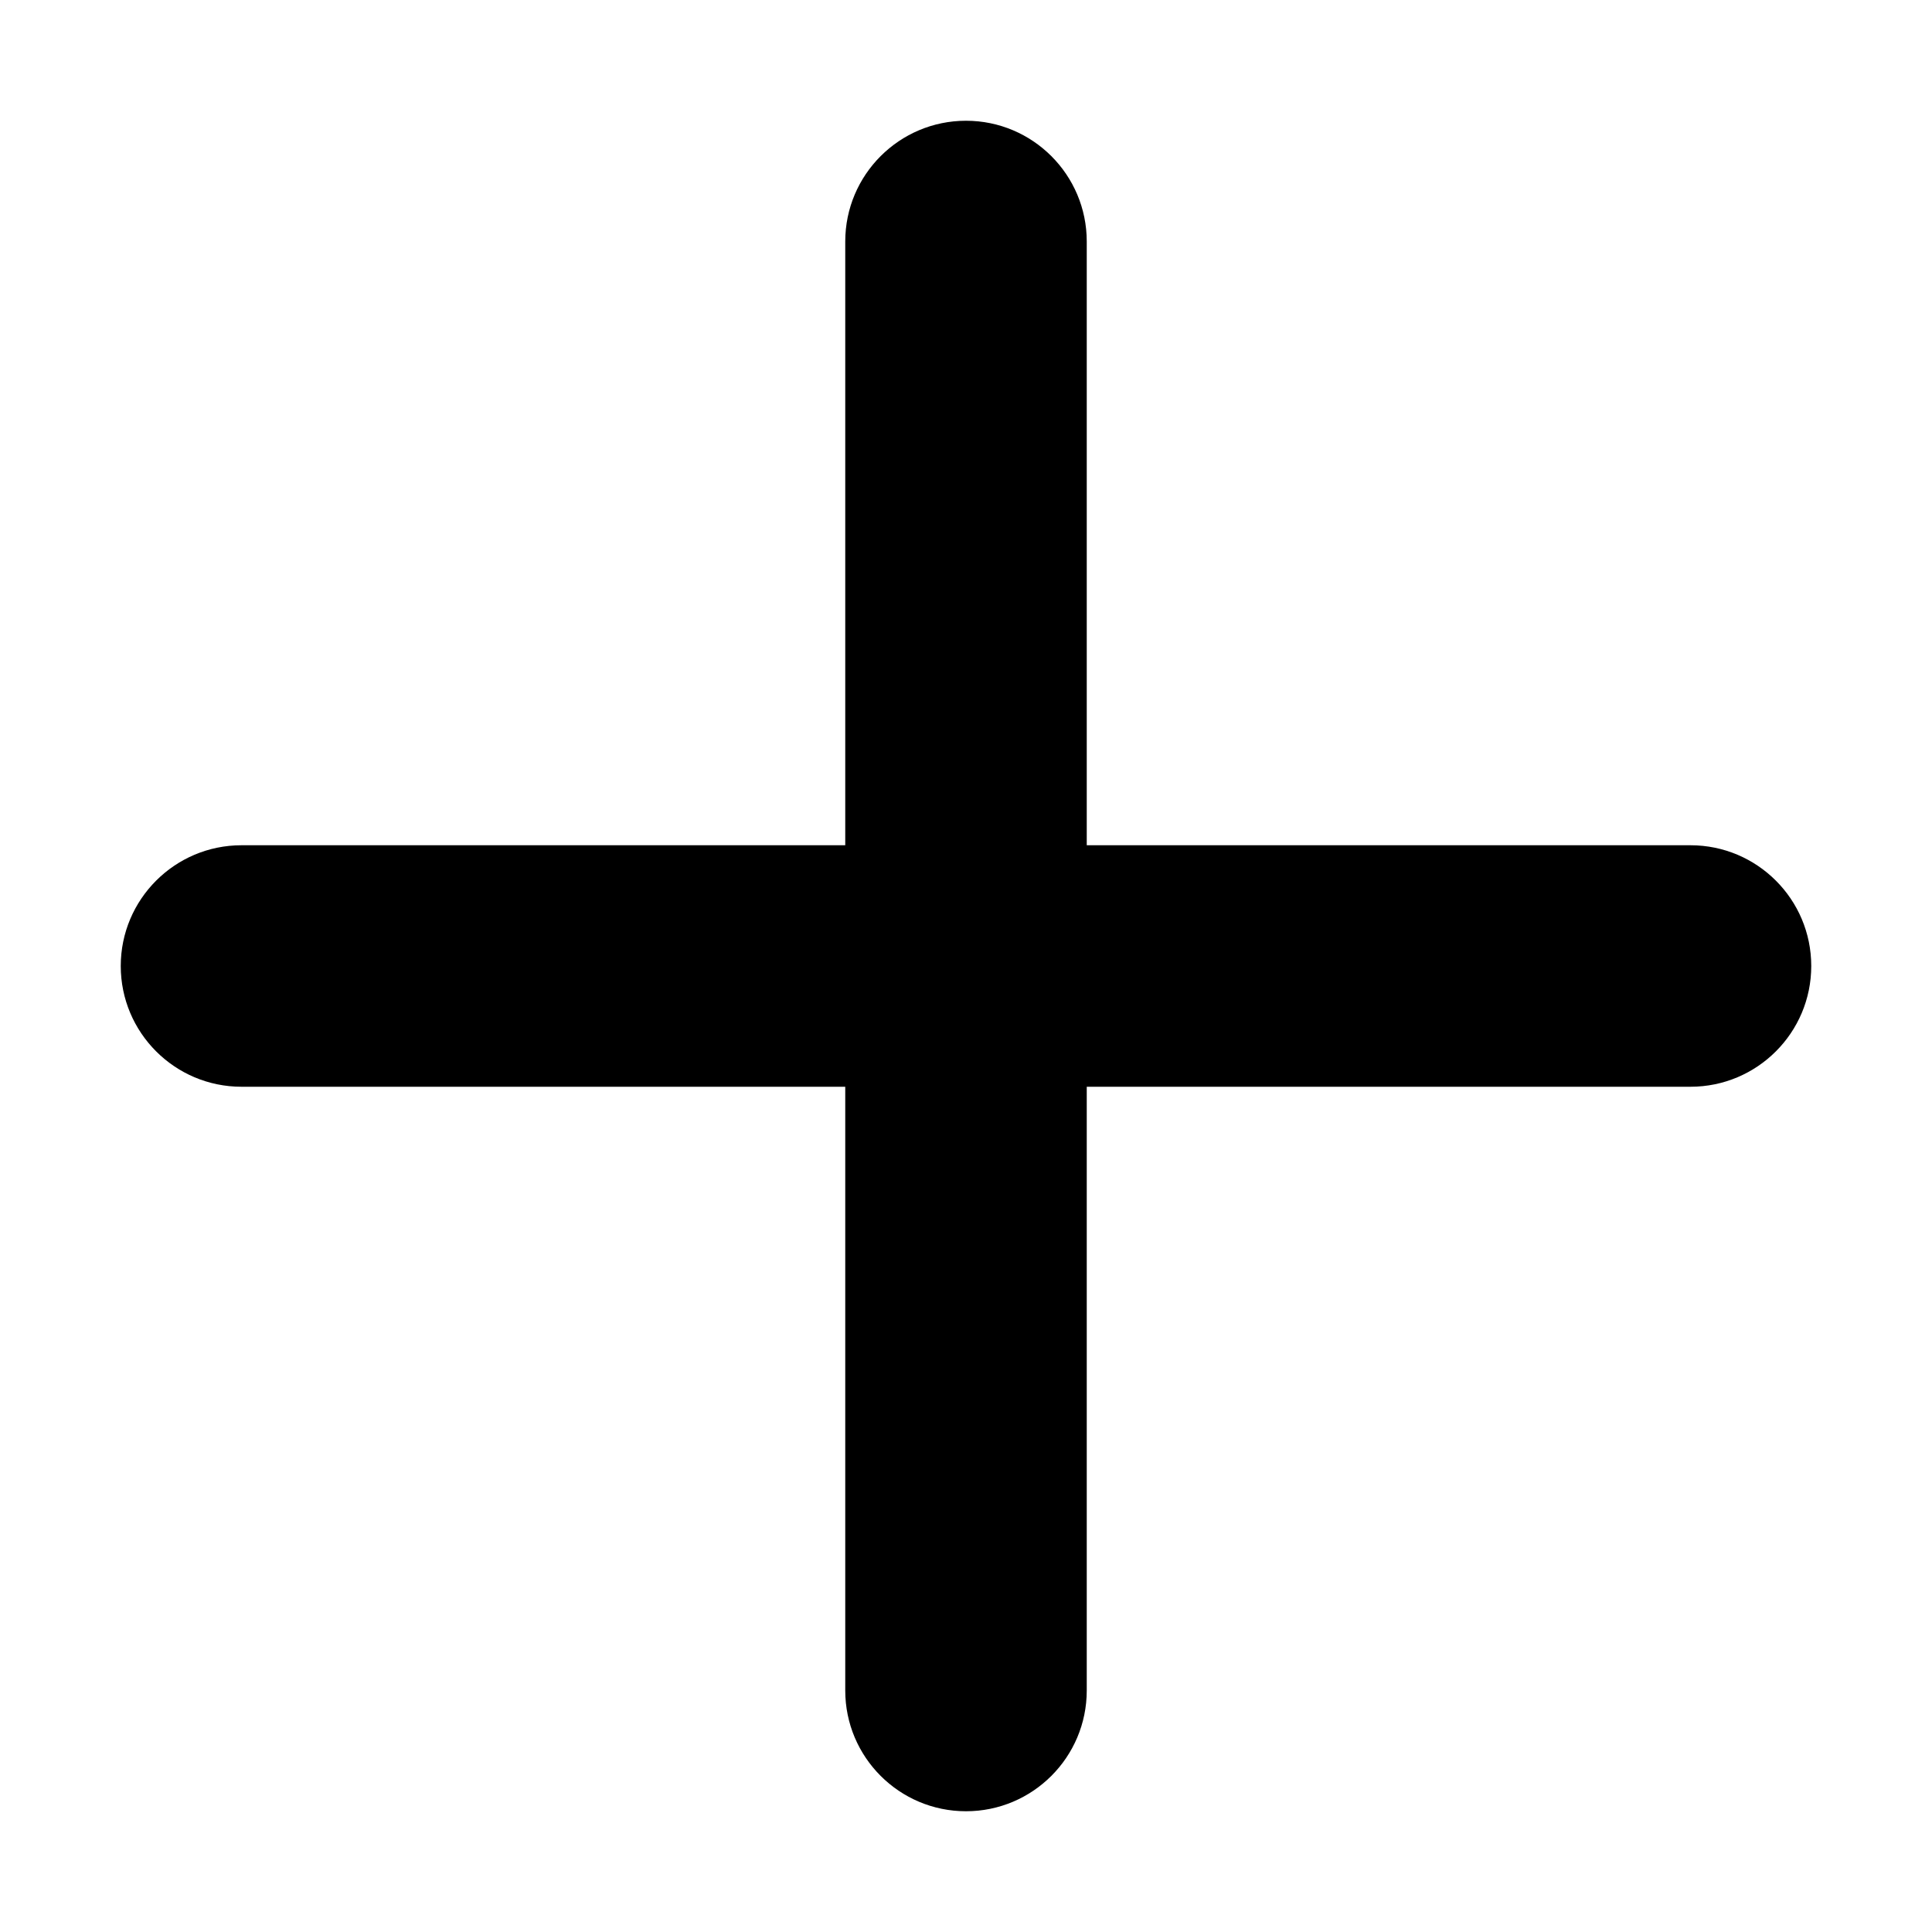
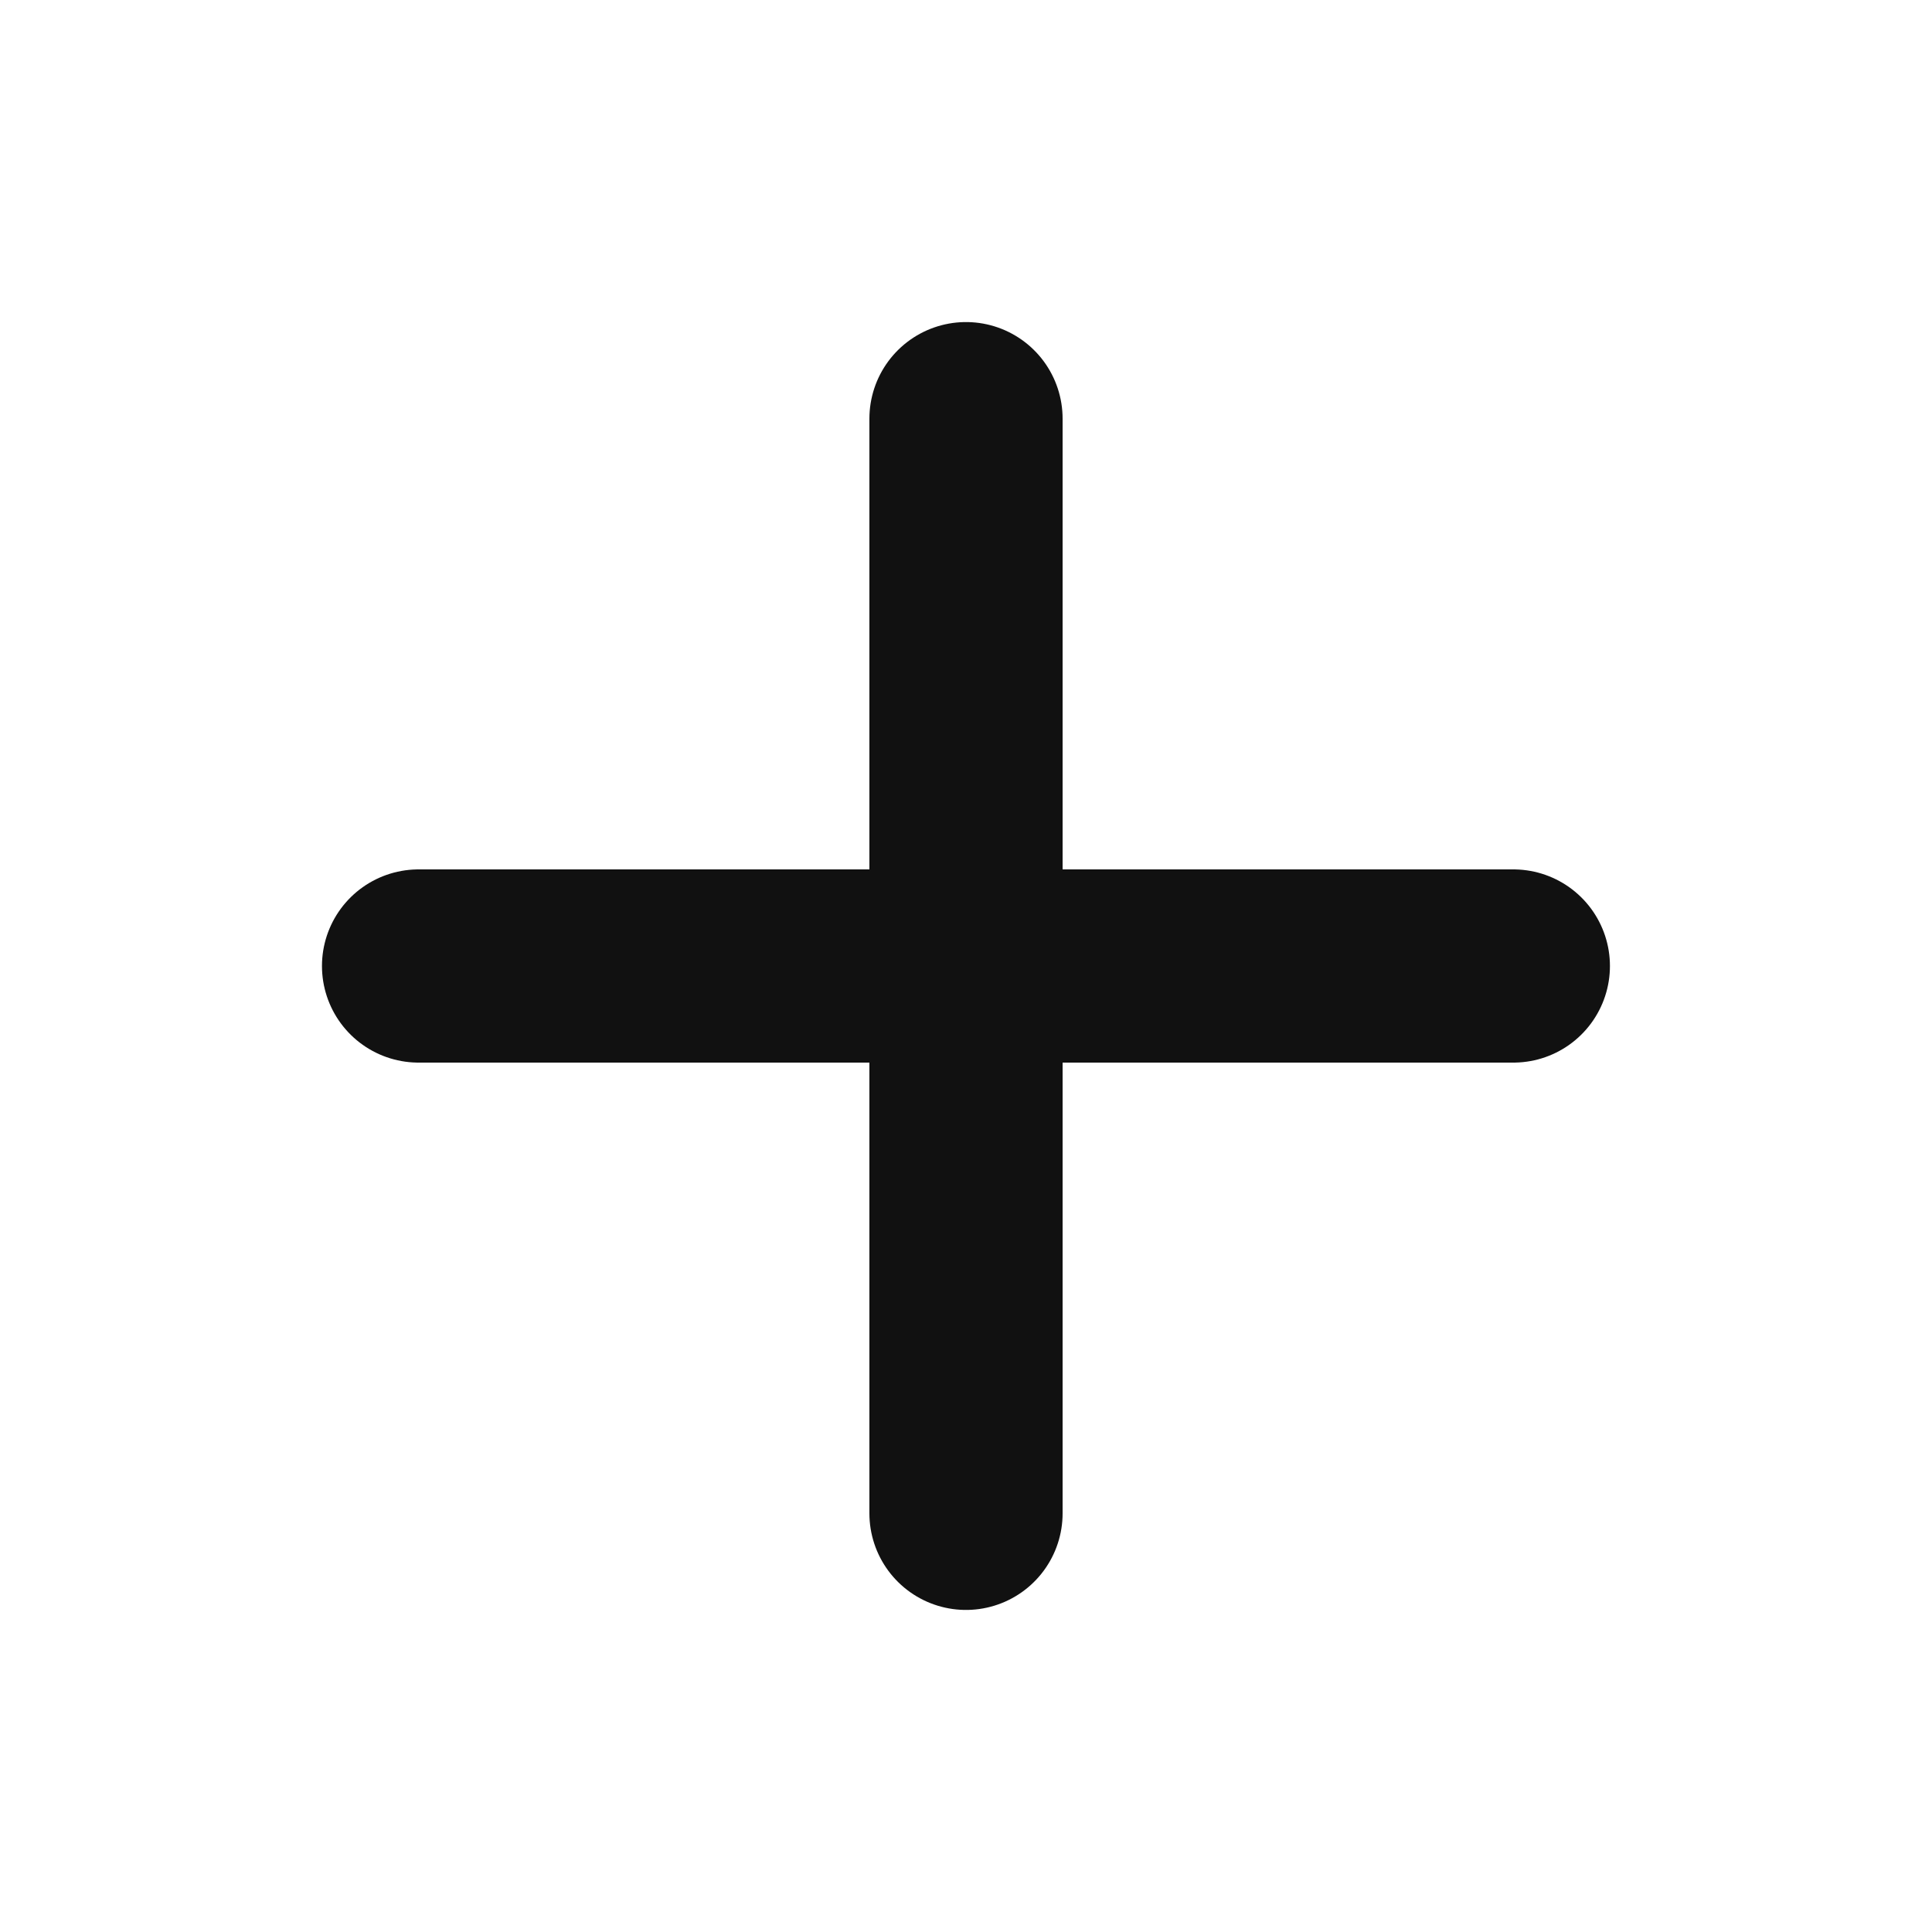
- <svg xmlns="http://www.w3.org/2000/svg" height="32px" id="Layer_1" style="enable-background:new 0 0 32 32;" version="1.1" viewBox="0 0 32 32" width="32px" xml:space="preserve">
-   <path d="M28,14H18V4c0-1.104-0.896-2-2-2s-2,0.896-2,2v10H4c-1.104,0-2,0.896-2,2s0.896,2,2,2h10v10c0,1.104,0.896,2,2,2  s2-0.896,2-2V18h10c1.104,0,2-0.896,2-2S29.104,14,28,14z" />
+ <svg xmlns="http://www.w3.org/2000/svg" width="20" height="20" viewBox="0 0 20 20" fill="none">
+   <path d="M4.333 10H15.666" stroke="#111111" stroke-width="2" stroke-linecap="round" />
+   <path d="M10 4.334L10 15.666" stroke="#111111" stroke-width="2" stroke-linecap="round" />
</svg>
